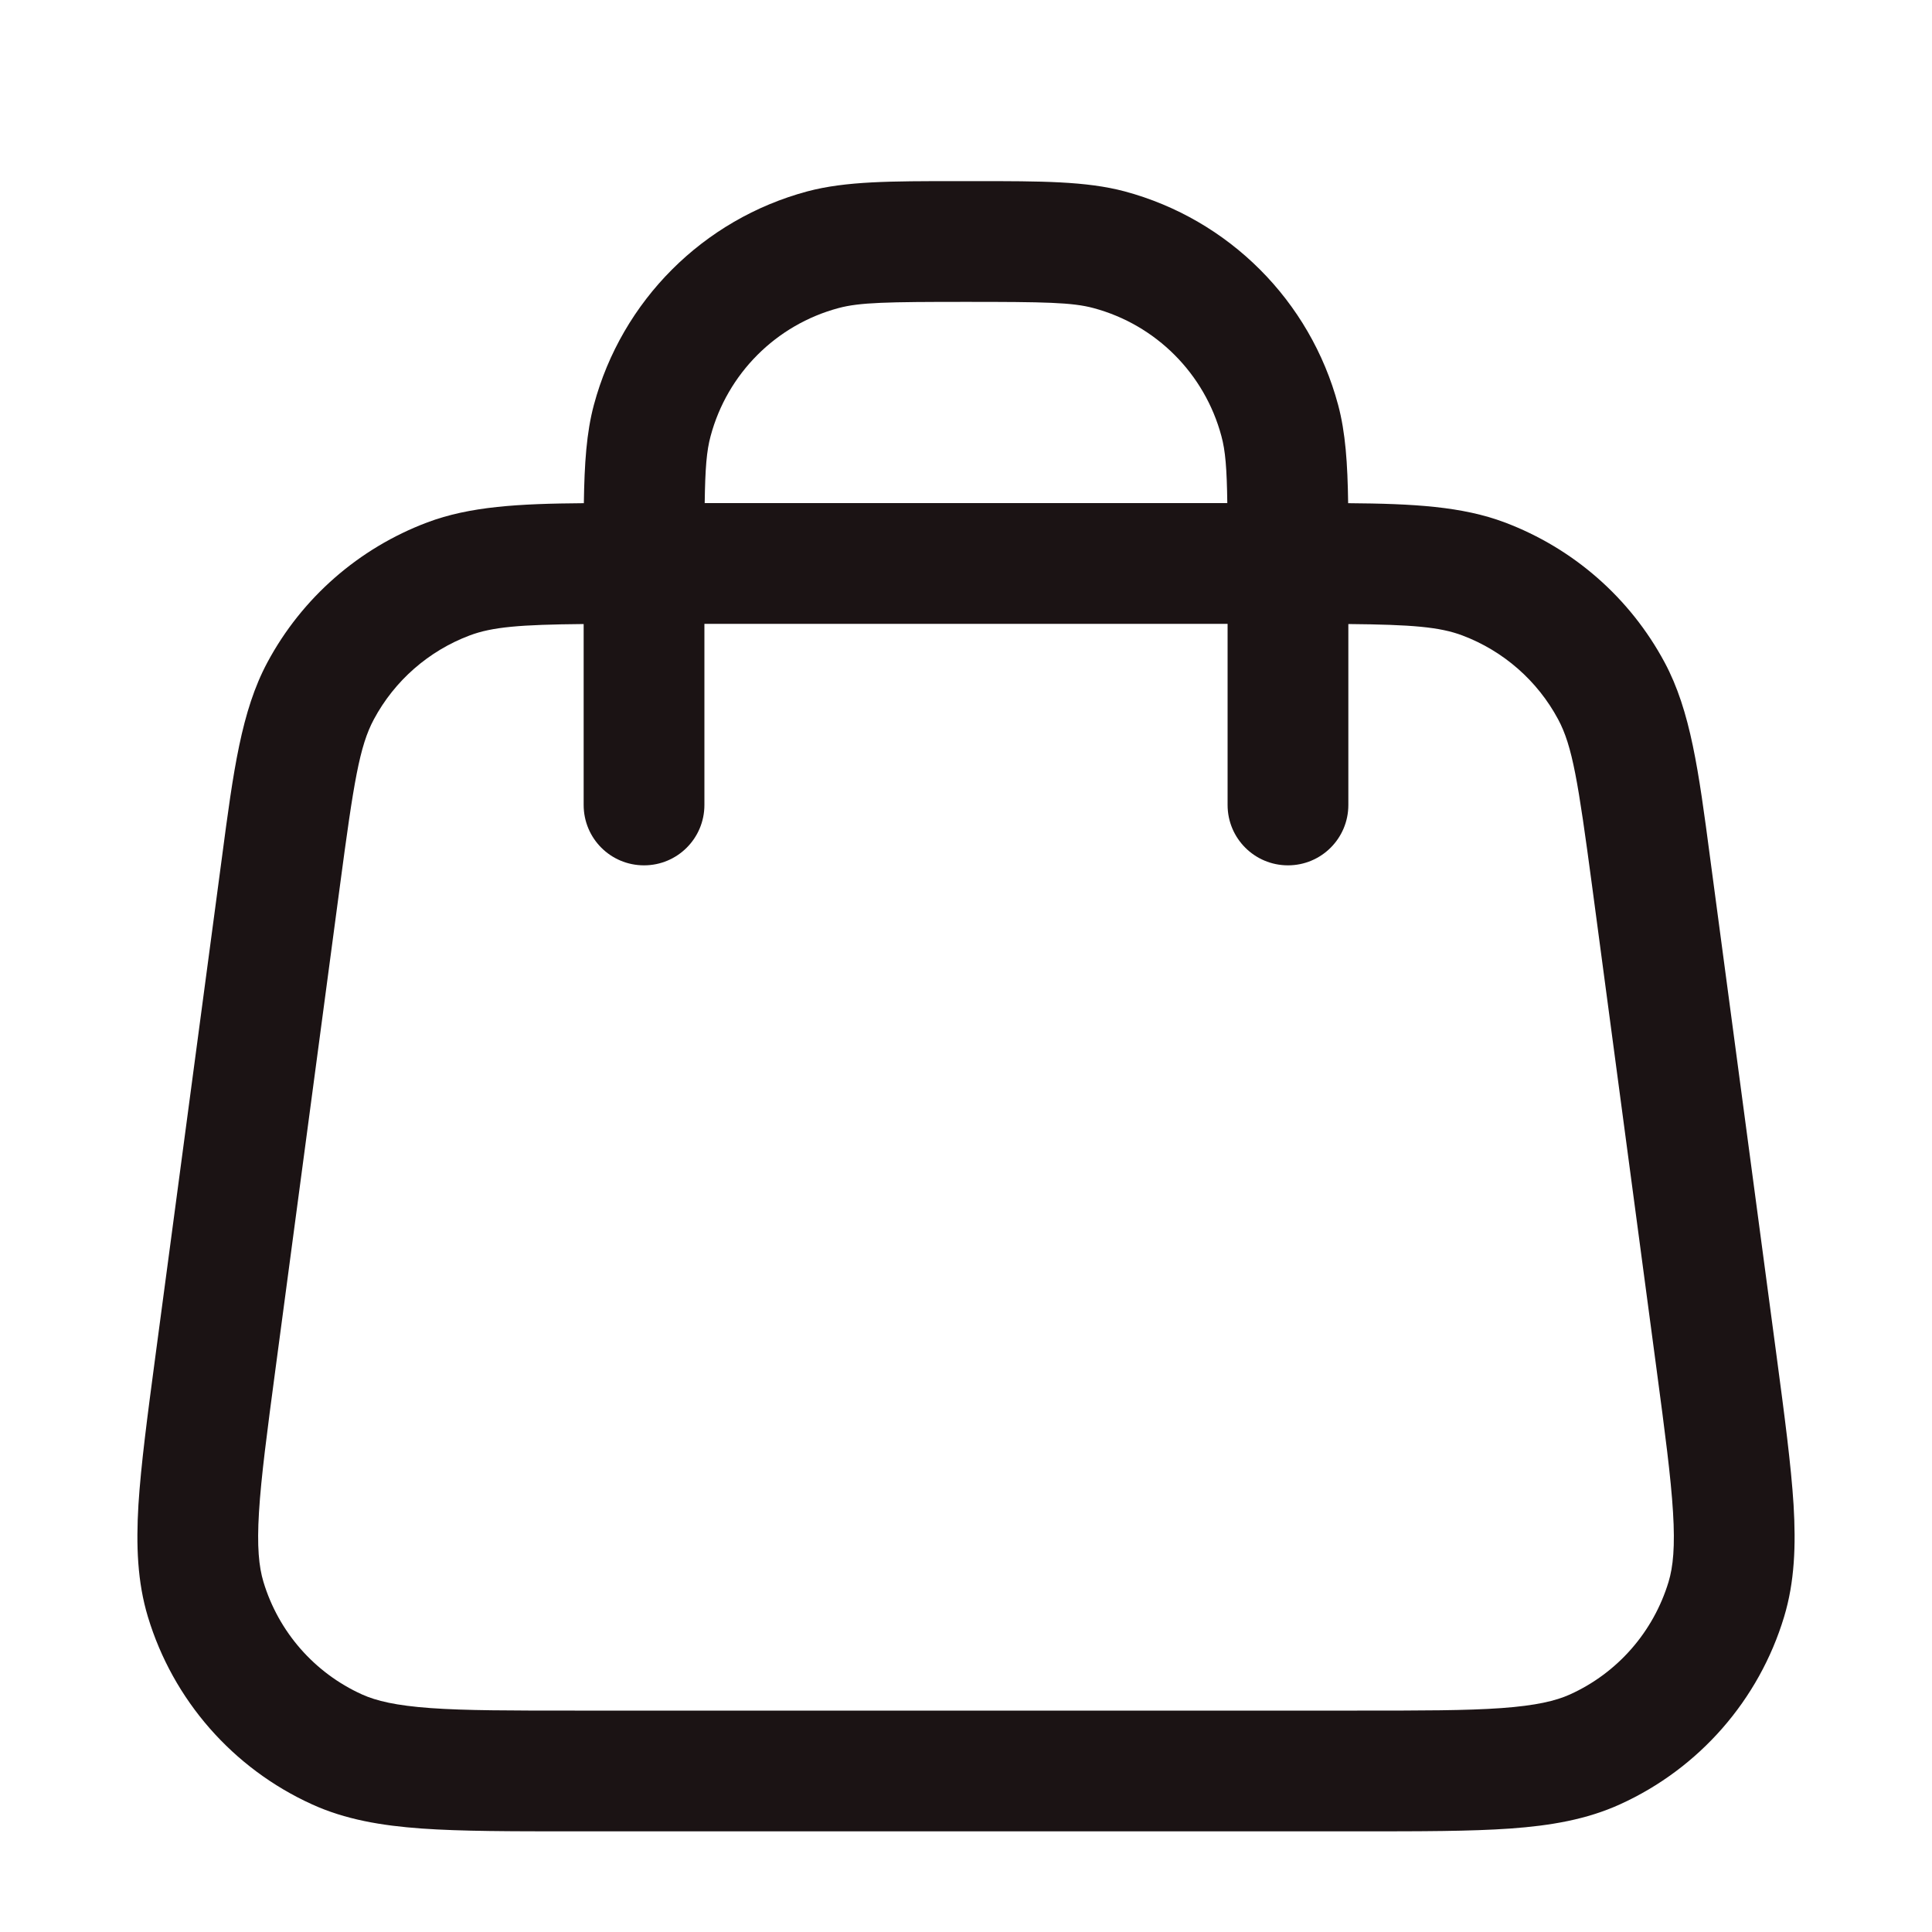
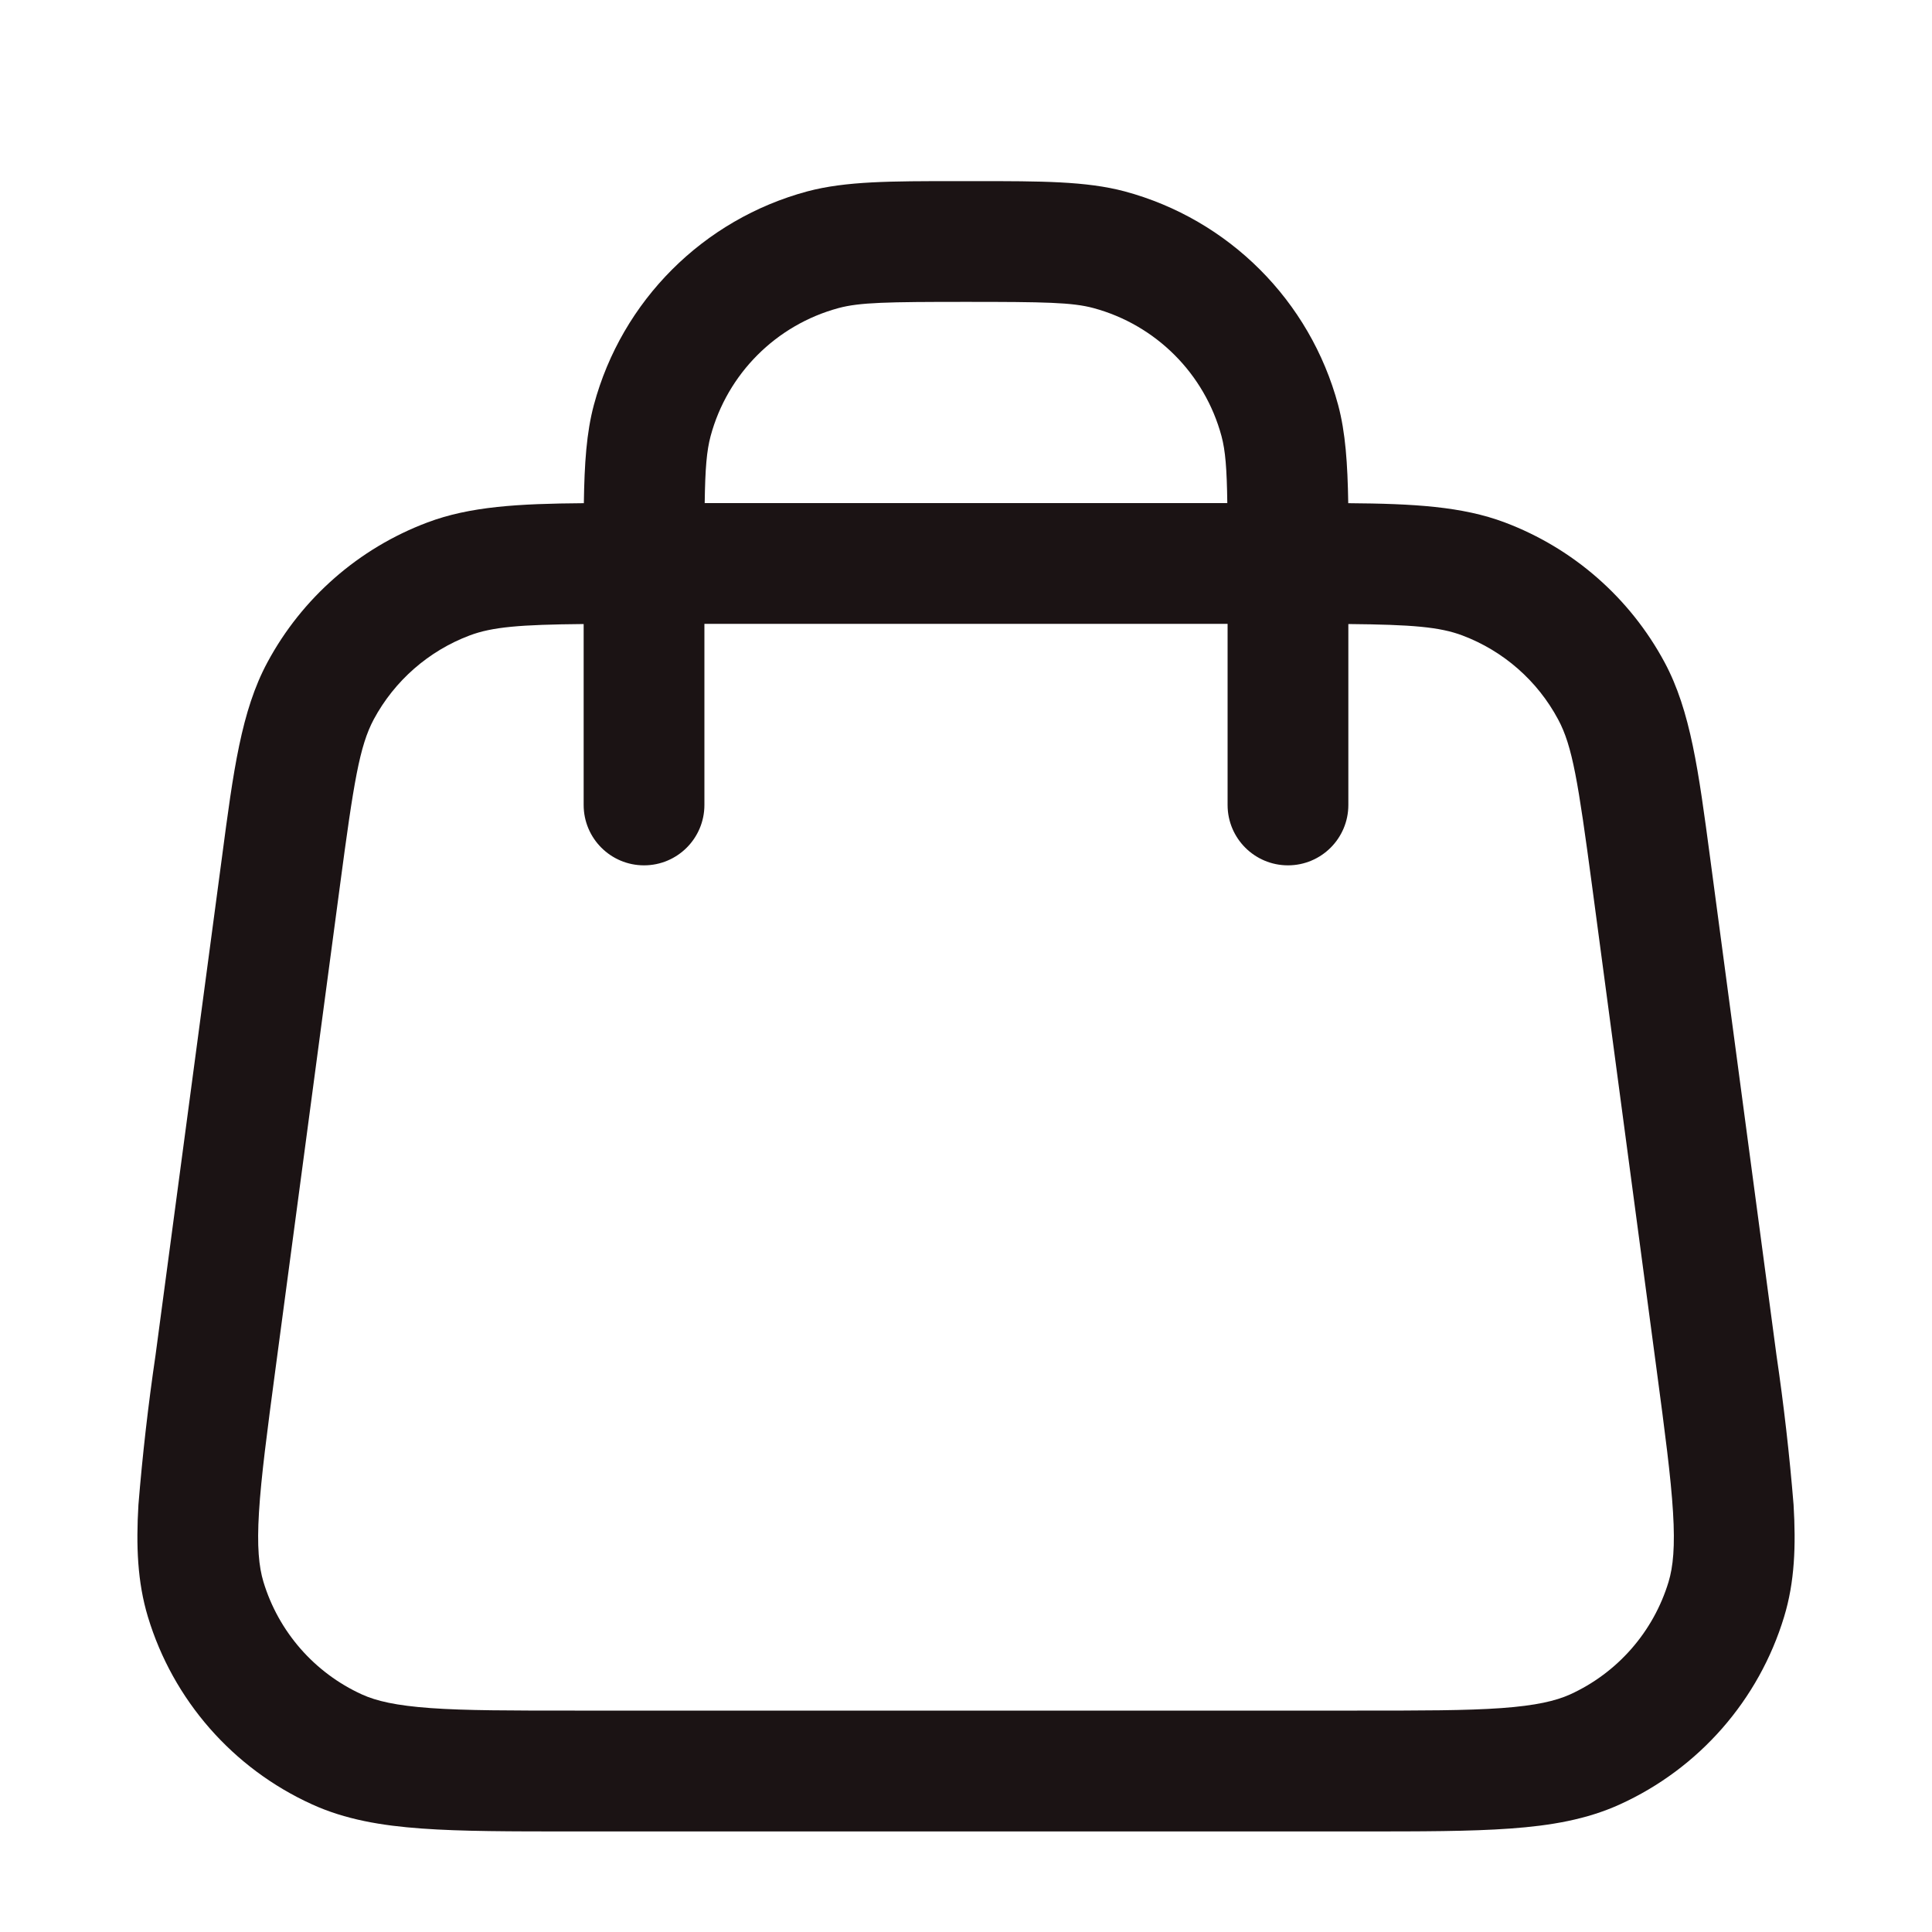
- <svg xmlns="http://www.w3.org/2000/svg" width="20" height="20" viewBox="0 0 20 20" fill="none">
-   <path fill-rule="evenodd" clip-rule="evenodd" d="M9.903 1.875C9.222 1.875 8.757 1.875 8.358 1.981C7.279 2.27 6.437 3.113 6.148 4.191C6.071 4.478 6.05 4.798 6.044 5.209C5.368 5.214 4.864 5.242 4.423 5.408C3.714 5.675 3.126 6.189 2.768 6.857C2.499 7.359 2.416 7.978 2.297 8.88L1.61 14.029C1.526 14.659 1.459 15.165 1.433 15.578C1.408 15.999 1.422 16.376 1.531 16.737C1.791 17.599 2.411 18.307 3.231 18.679C3.574 18.835 3.946 18.899 4.367 18.929C4.779 18.958 5.29 18.958 5.926 18.958H14.074C14.71 18.958 15.22 18.958 15.633 18.929C16.054 18.899 16.425 18.835 16.769 18.679C17.589 18.307 18.209 17.599 18.469 16.737C18.578 16.376 18.592 15.999 18.567 15.578C18.541 15.165 18.474 14.659 18.39 14.029L17.703 8.88C17.584 7.978 17.501 7.359 17.232 6.857C16.874 6.189 16.286 5.675 15.577 5.408C15.136 5.242 14.632 5.214 13.956 5.209C13.95 4.798 13.929 4.478 13.852 4.191C13.563 3.113 12.72 2.27 11.642 1.981C11.243 1.875 10.778 1.875 10.097 1.875H9.903ZM12.708 6.458V8.333C12.708 8.679 12.988 8.958 13.333 8.958C13.678 8.958 13.958 8.679 13.958 8.333V6.46C14.617 6.466 14.904 6.49 15.138 6.578C15.563 6.738 15.916 7.047 16.13 7.447C16.278 7.723 16.337 8.094 16.481 9.17L17.148 14.17C17.236 14.83 17.297 15.291 17.319 15.654C17.341 16.011 17.32 16.219 17.273 16.375C17.116 16.893 16.745 17.318 16.252 17.541C16.103 17.608 15.901 17.656 15.543 17.682C15.181 17.708 14.715 17.708 14.05 17.708H5.95C5.285 17.708 4.819 17.708 4.457 17.682C4.099 17.656 3.897 17.608 3.748 17.541C3.255 17.318 2.883 16.893 2.727 16.375C2.68 16.219 2.659 16.011 2.681 15.654C2.703 15.291 2.764 14.83 2.852 14.17L3.519 9.17C3.662 8.094 3.722 7.723 3.87 7.447C4.084 7.047 4.437 6.738 4.862 6.578C5.096 6.49 5.382 6.466 6.042 6.46V8.333C6.042 8.679 6.321 8.958 6.667 8.958C7.012 8.958 7.292 8.679 7.292 8.333V6.458H12.708ZM12.705 5.208C12.7 4.846 12.685 4.665 12.644 4.515C12.471 3.868 11.966 3.362 11.319 3.189C11.1 3.13 10.815 3.125 10 3.125C9.185 3.125 8.9 3.13 8.681 3.189C8.034 3.362 7.529 3.868 7.356 4.515C7.315 4.665 7.3 4.846 7.295 5.208H12.705Z" fill="#1B1314" />
+ <svg xmlns="http://www.w3.org/2000/svg" width="20" height="20" fill="none">
+   <path fill="#1B1314" fill-rule="evenodd" d="M9.903 1.875c-.681 0-1.146 0-1.545.106a3.13 3.13 0 0 0-2.21 2.21c-.077.287-.098.607-.104 1.018-.676.005-1.18.033-1.621.2a3.13 3.13 0 0 0-1.655 1.448c-.27.502-.352 1.121-.471 2.023l-.687 5.149a24 24 0 0 0-.177 1.549c-.025.422-.011.798.098 1.159.26.862.88 1.57 1.7 1.942.343.156.715.22 1.136.25.412.03.923.03 1.559.03h8.148c.636 0 1.146 0 1.559-.03.421-.03.793-.094 1.136-.25a3.13 3.13 0 0 0 1.7-1.942c.11-.361.123-.737.098-1.16a24 24 0 0 0-.177-1.548l-.687-5.15c-.12-.9-.202-1.52-.471-2.022a3.13 3.13 0 0 0-1.655-1.449c-.441-.166-.945-.194-1.62-.199-.007-.41-.028-.731-.105-1.018a3.13 3.13 0 0 0-2.21-2.21c-.399-.106-.864-.106-1.545-.106zm2.805 4.583v1.875a.625.625 0 1 0 1.25 0V6.46c.66.006.946.03 1.18.118.425.16.778.469.992.87.148.275.207.646.351 1.722l.667 5c.088.66.149 1.121.171 1.484.022.357.001.565-.046.721a1.88 1.88 0 0 1-1.02 1.166c-.15.067-.352.115-.71.141-.362.026-.828.026-1.493.026h-8.1c-.665 0-1.131 0-1.493-.026-.358-.026-.56-.073-.71-.141a1.88 1.88 0 0 1-1.02-1.166c-.047-.156-.068-.364-.046-.721.022-.363.083-.824.171-1.484l.667-5c.143-1.076.203-1.447.35-1.723.215-.4.568-.709.993-.869.234-.088.52-.112 1.18-.118v1.873a.625.625 0 1 0 1.25 0V6.458zm-.003-1.25c-.005-.362-.02-.543-.06-.693a1.88 1.88 0 0 0-1.326-1.326c-.219-.059-.504-.064-1.319-.064s-1.1.005-1.319.064a1.88 1.88 0 0 0-1.325 1.326c-.04.15-.056.33-.061.693z" clip-rule="evenodd" />
</svg>
